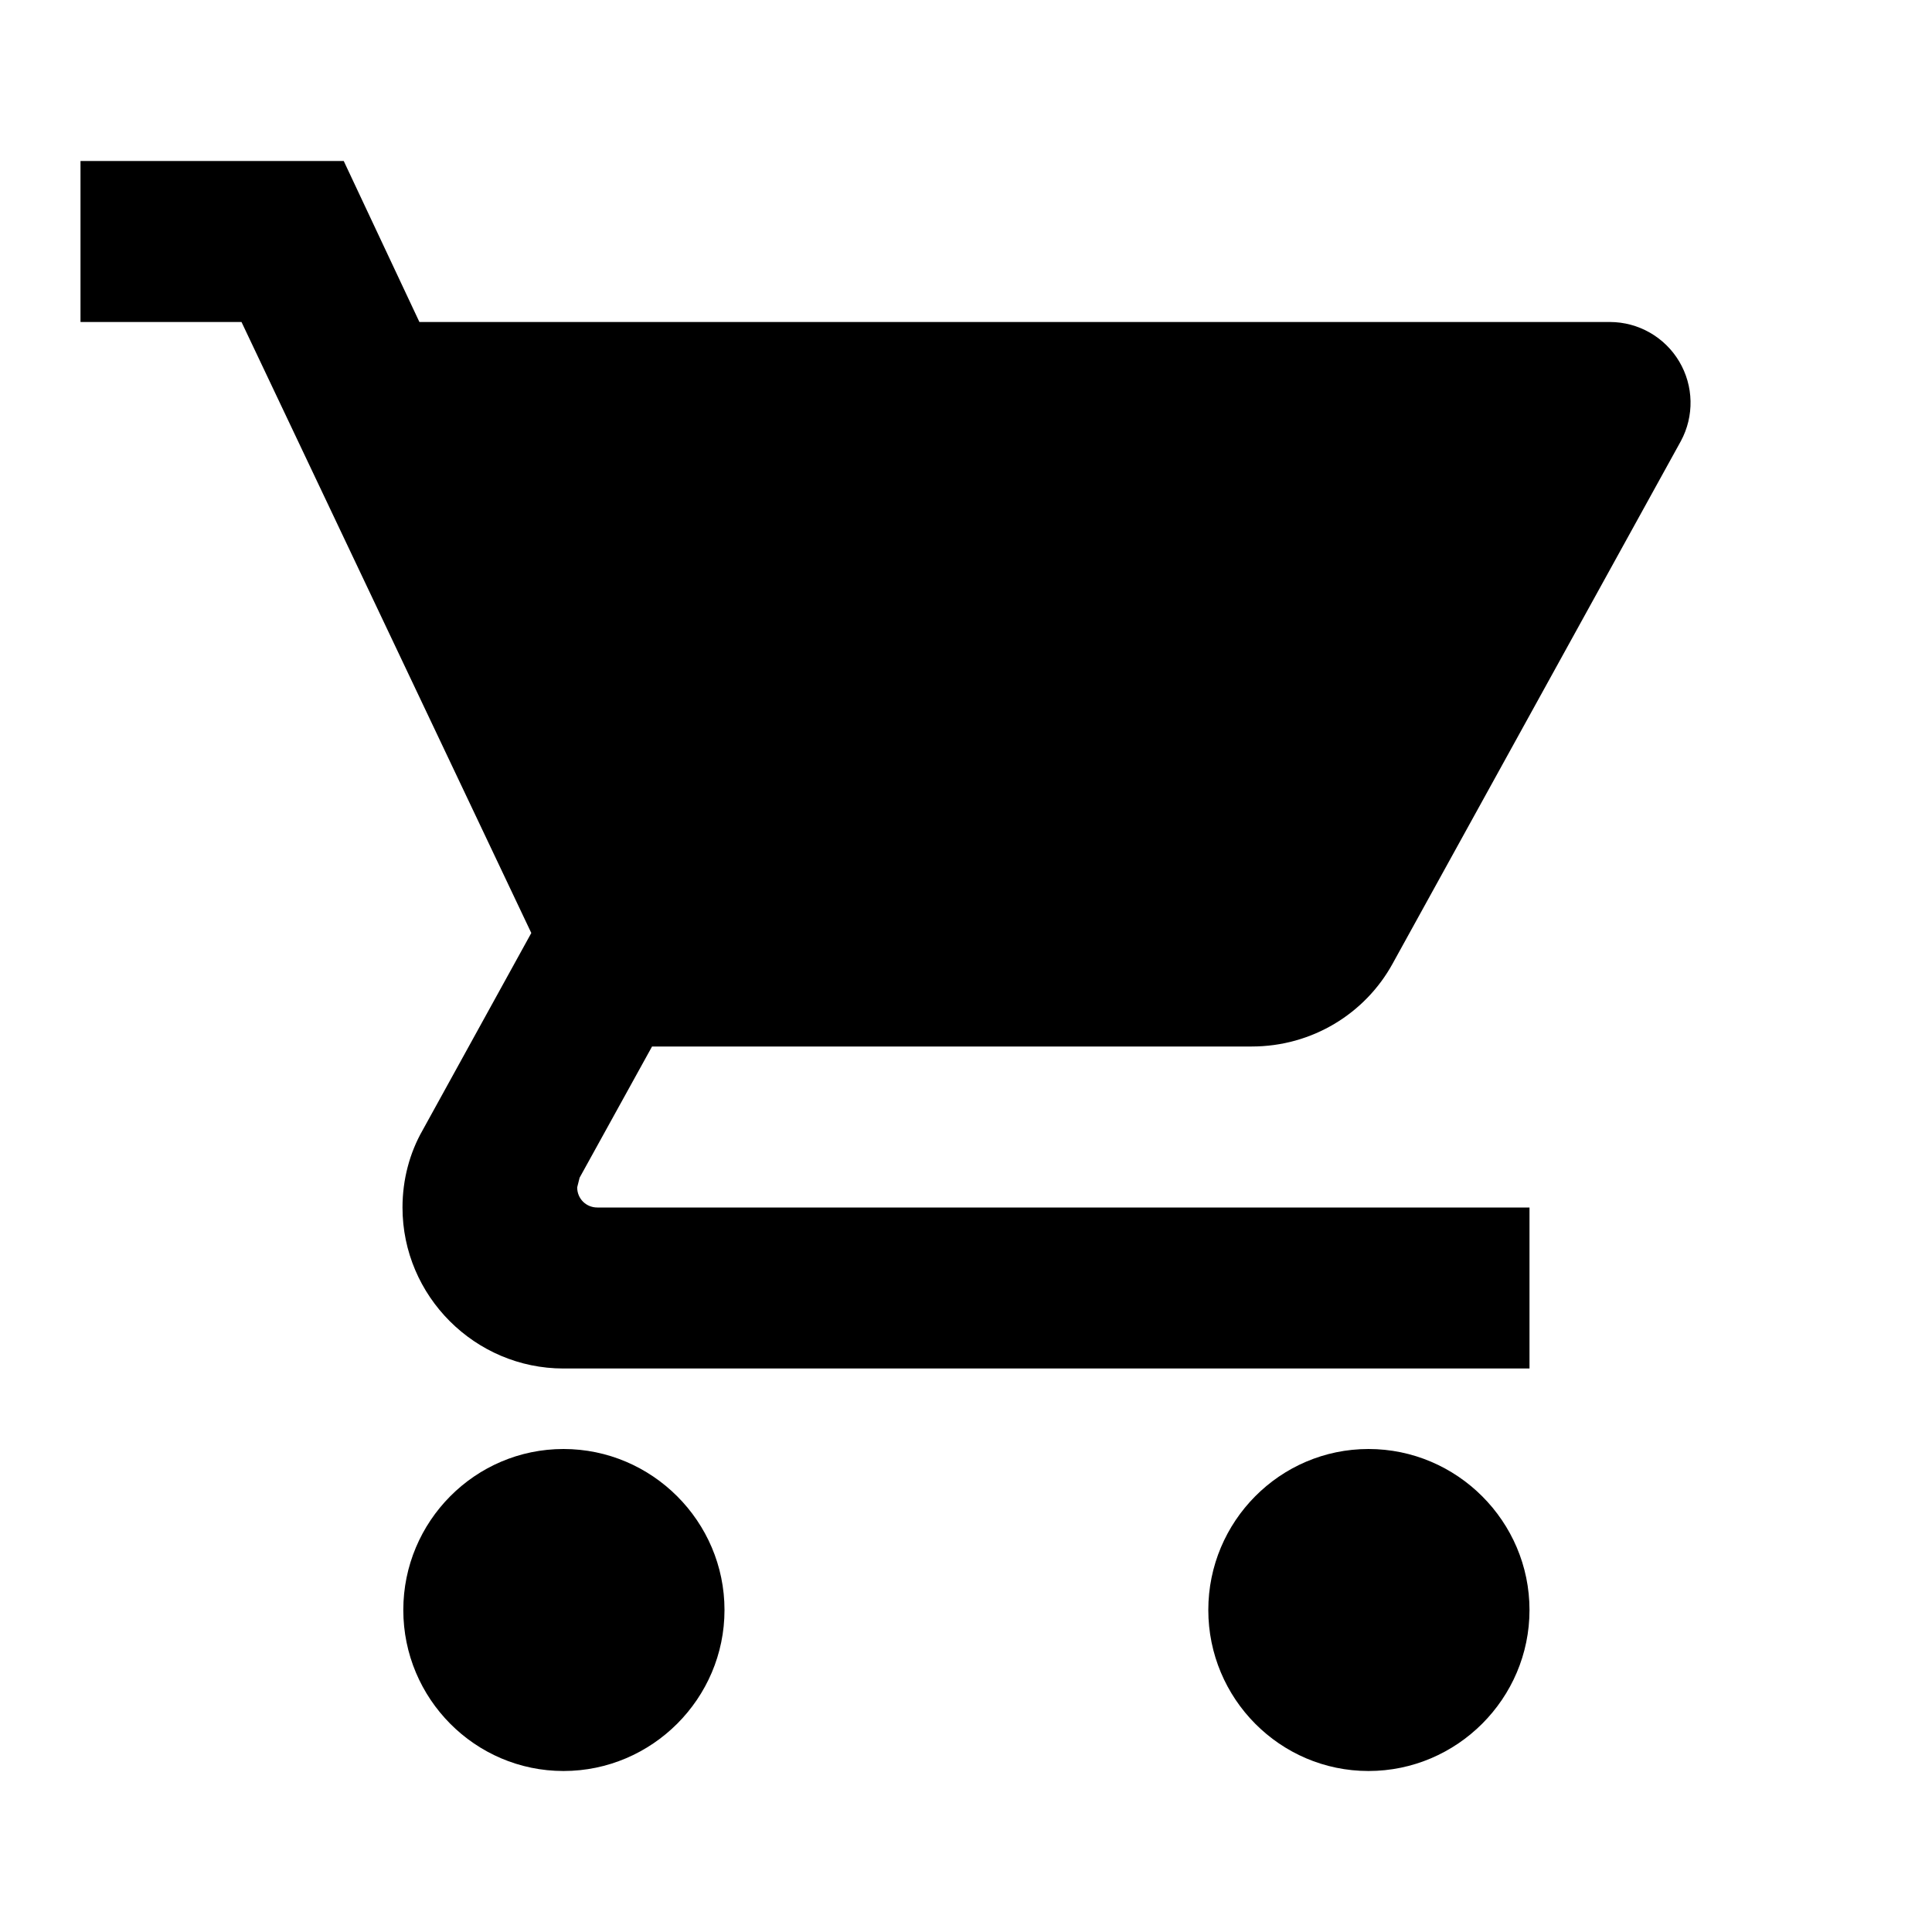
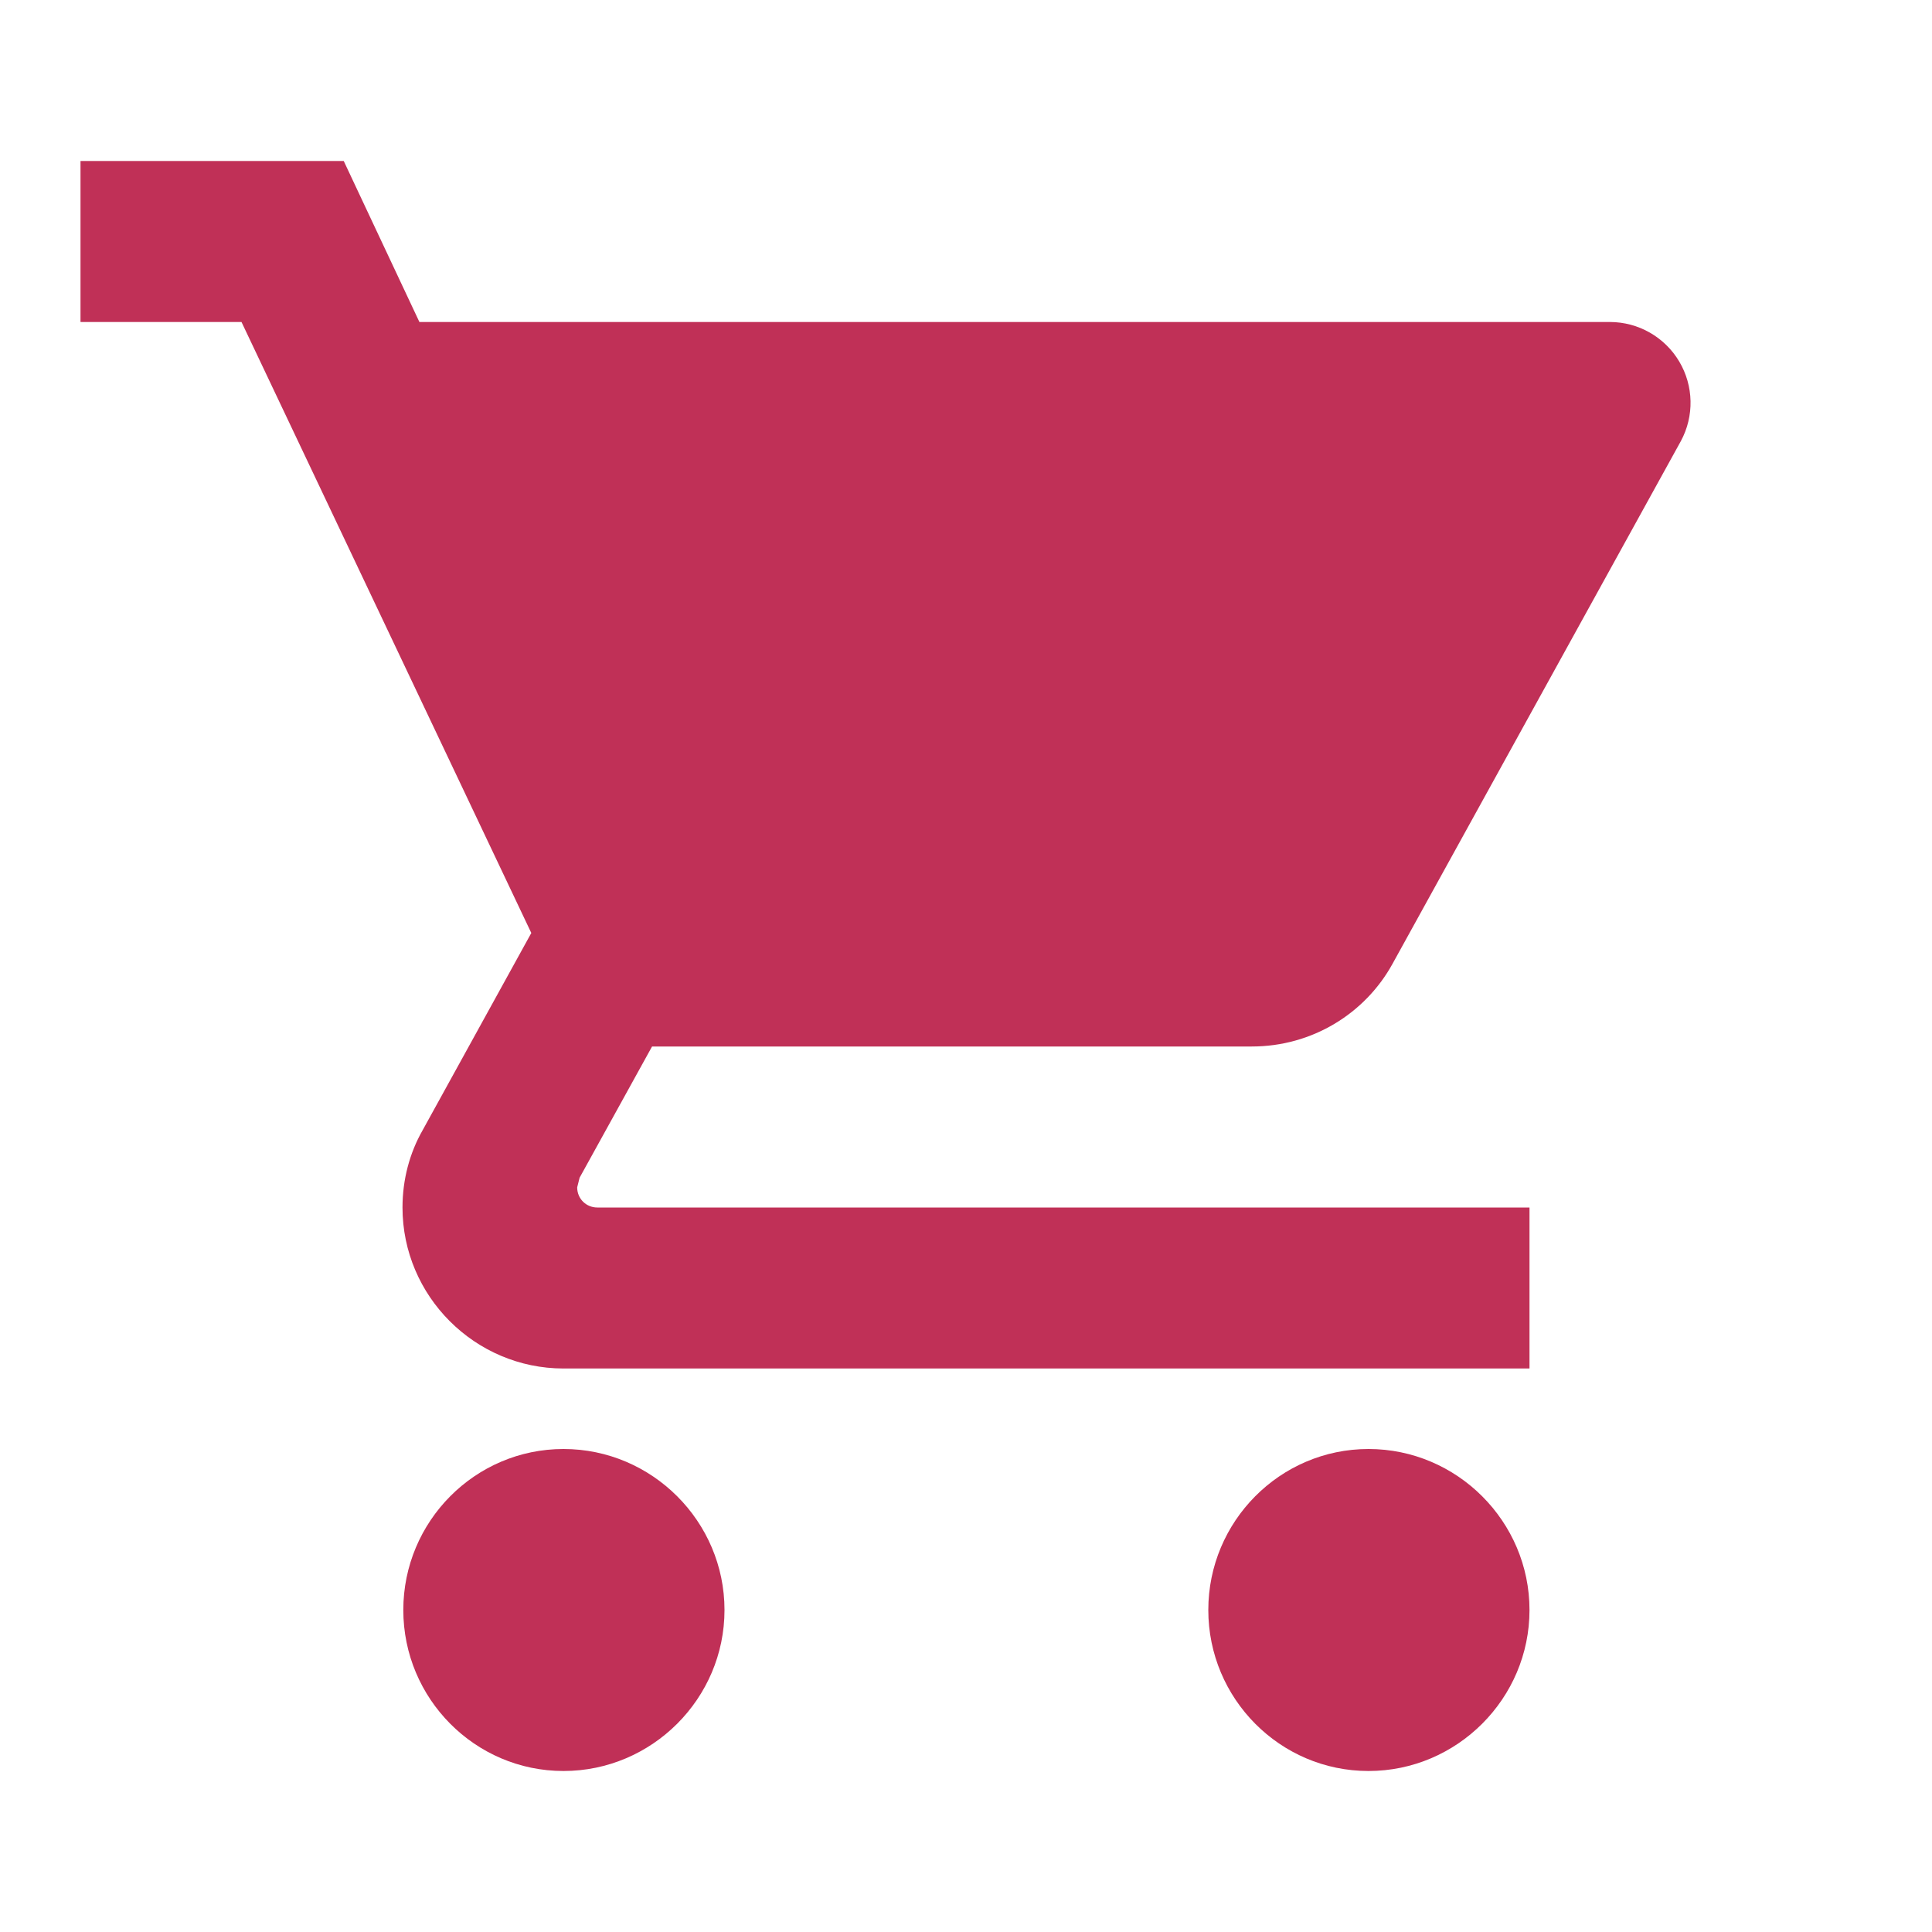
- <svg xmlns="http://www.w3.org/2000/svg" version="1.1" id="Layer_1" focusable="false" x="0px" y="0px" viewBox="0 0 24 24" style="enable-background:new 0 0 24 24;" xml:space="preserve">
+ <svg xmlns="http://www.w3.org/2000/svg" version="1.1" fill="#c03057" id="Layer_1" focusable="false" x="0px" y="0px" viewBox="0 0 24 24" style="enable-background:new 0 0 24 24;" xml:space="preserve">
  <path d="M7 18c-1.1 0-1.99.9-1.99 2S5.9 22 7 22s2-.9 2-2-.9-2-2-2zM1 2v2h2l3.6 7.59-1.35 2.45c-.16.28-.25.61-.25.96 0 1.1.9 2 2 2h12v-2H7.42c-.14 0-.25-.11-.25-.25l.03-.12.9-1.63h7.45c.75 0 1.41-.41 1.75-1.03l3.58-6.49A1.003 1.003 0 0 0 20 4H5.21l-.94-2H1zm16 16c-1.1 0-1.99.9-1.99 2s.89 2 1.99 2 2-.9 2-2-.9-2-2-2z" />
</svg>
